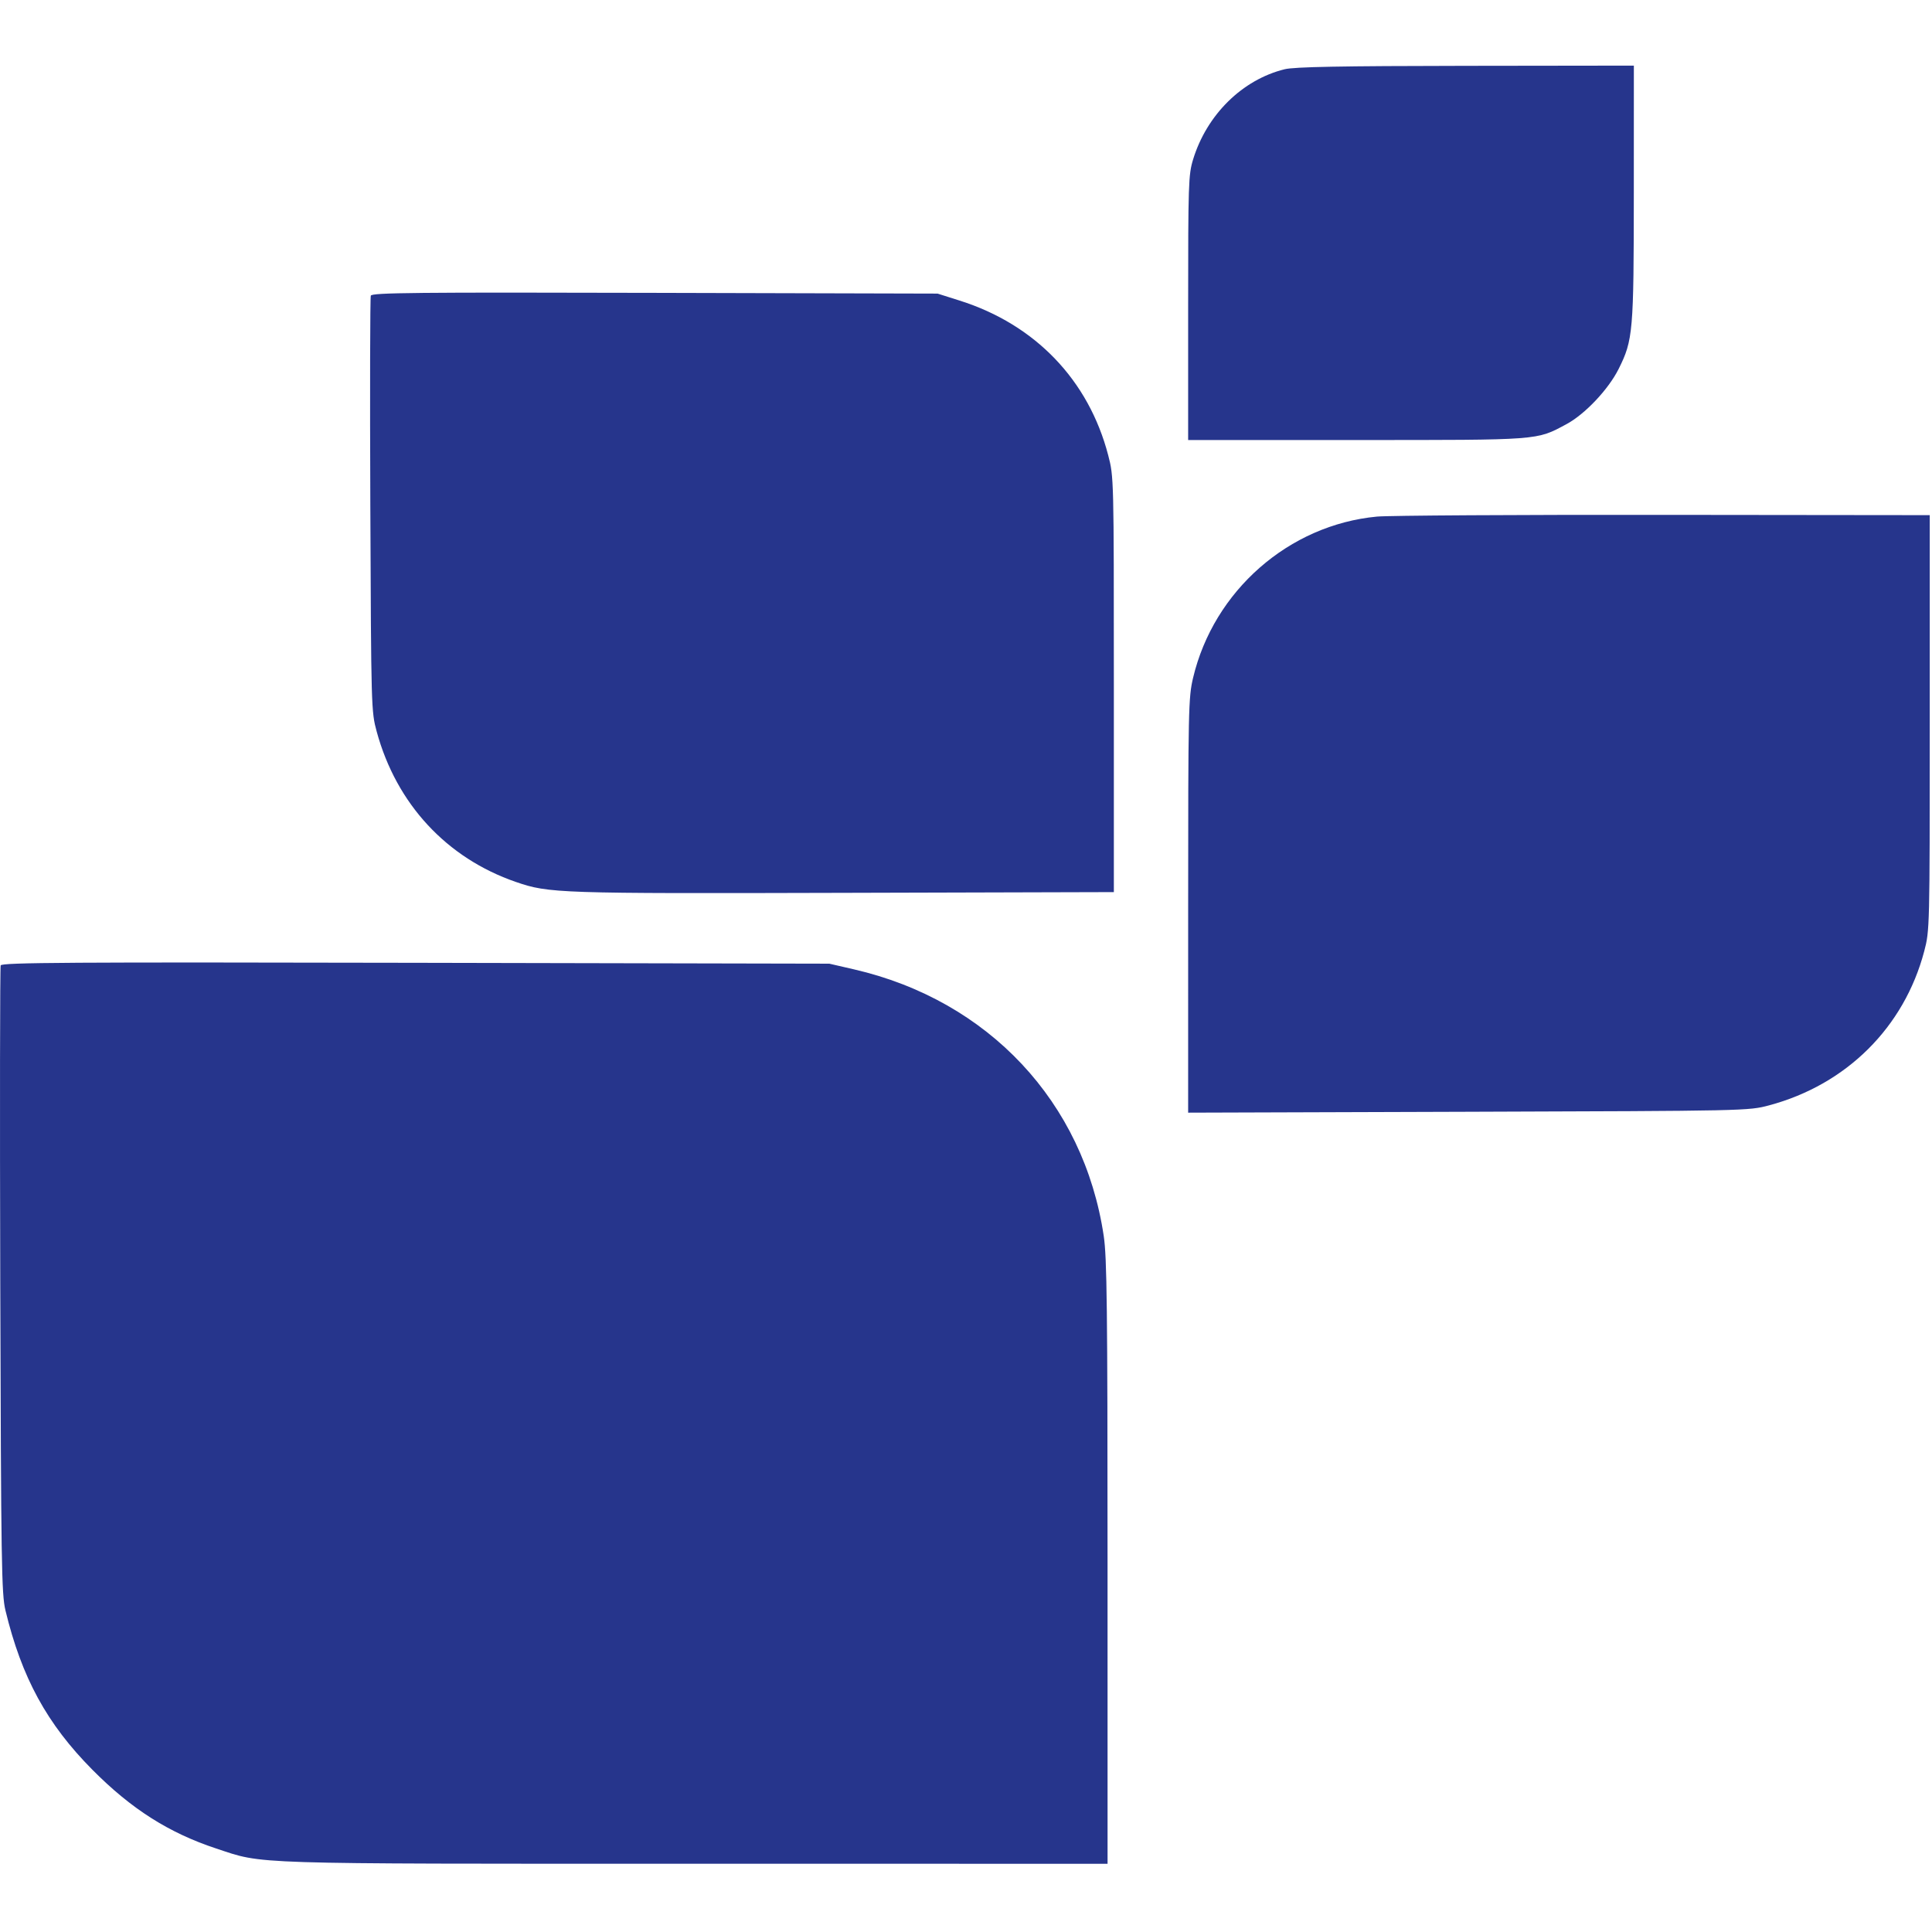
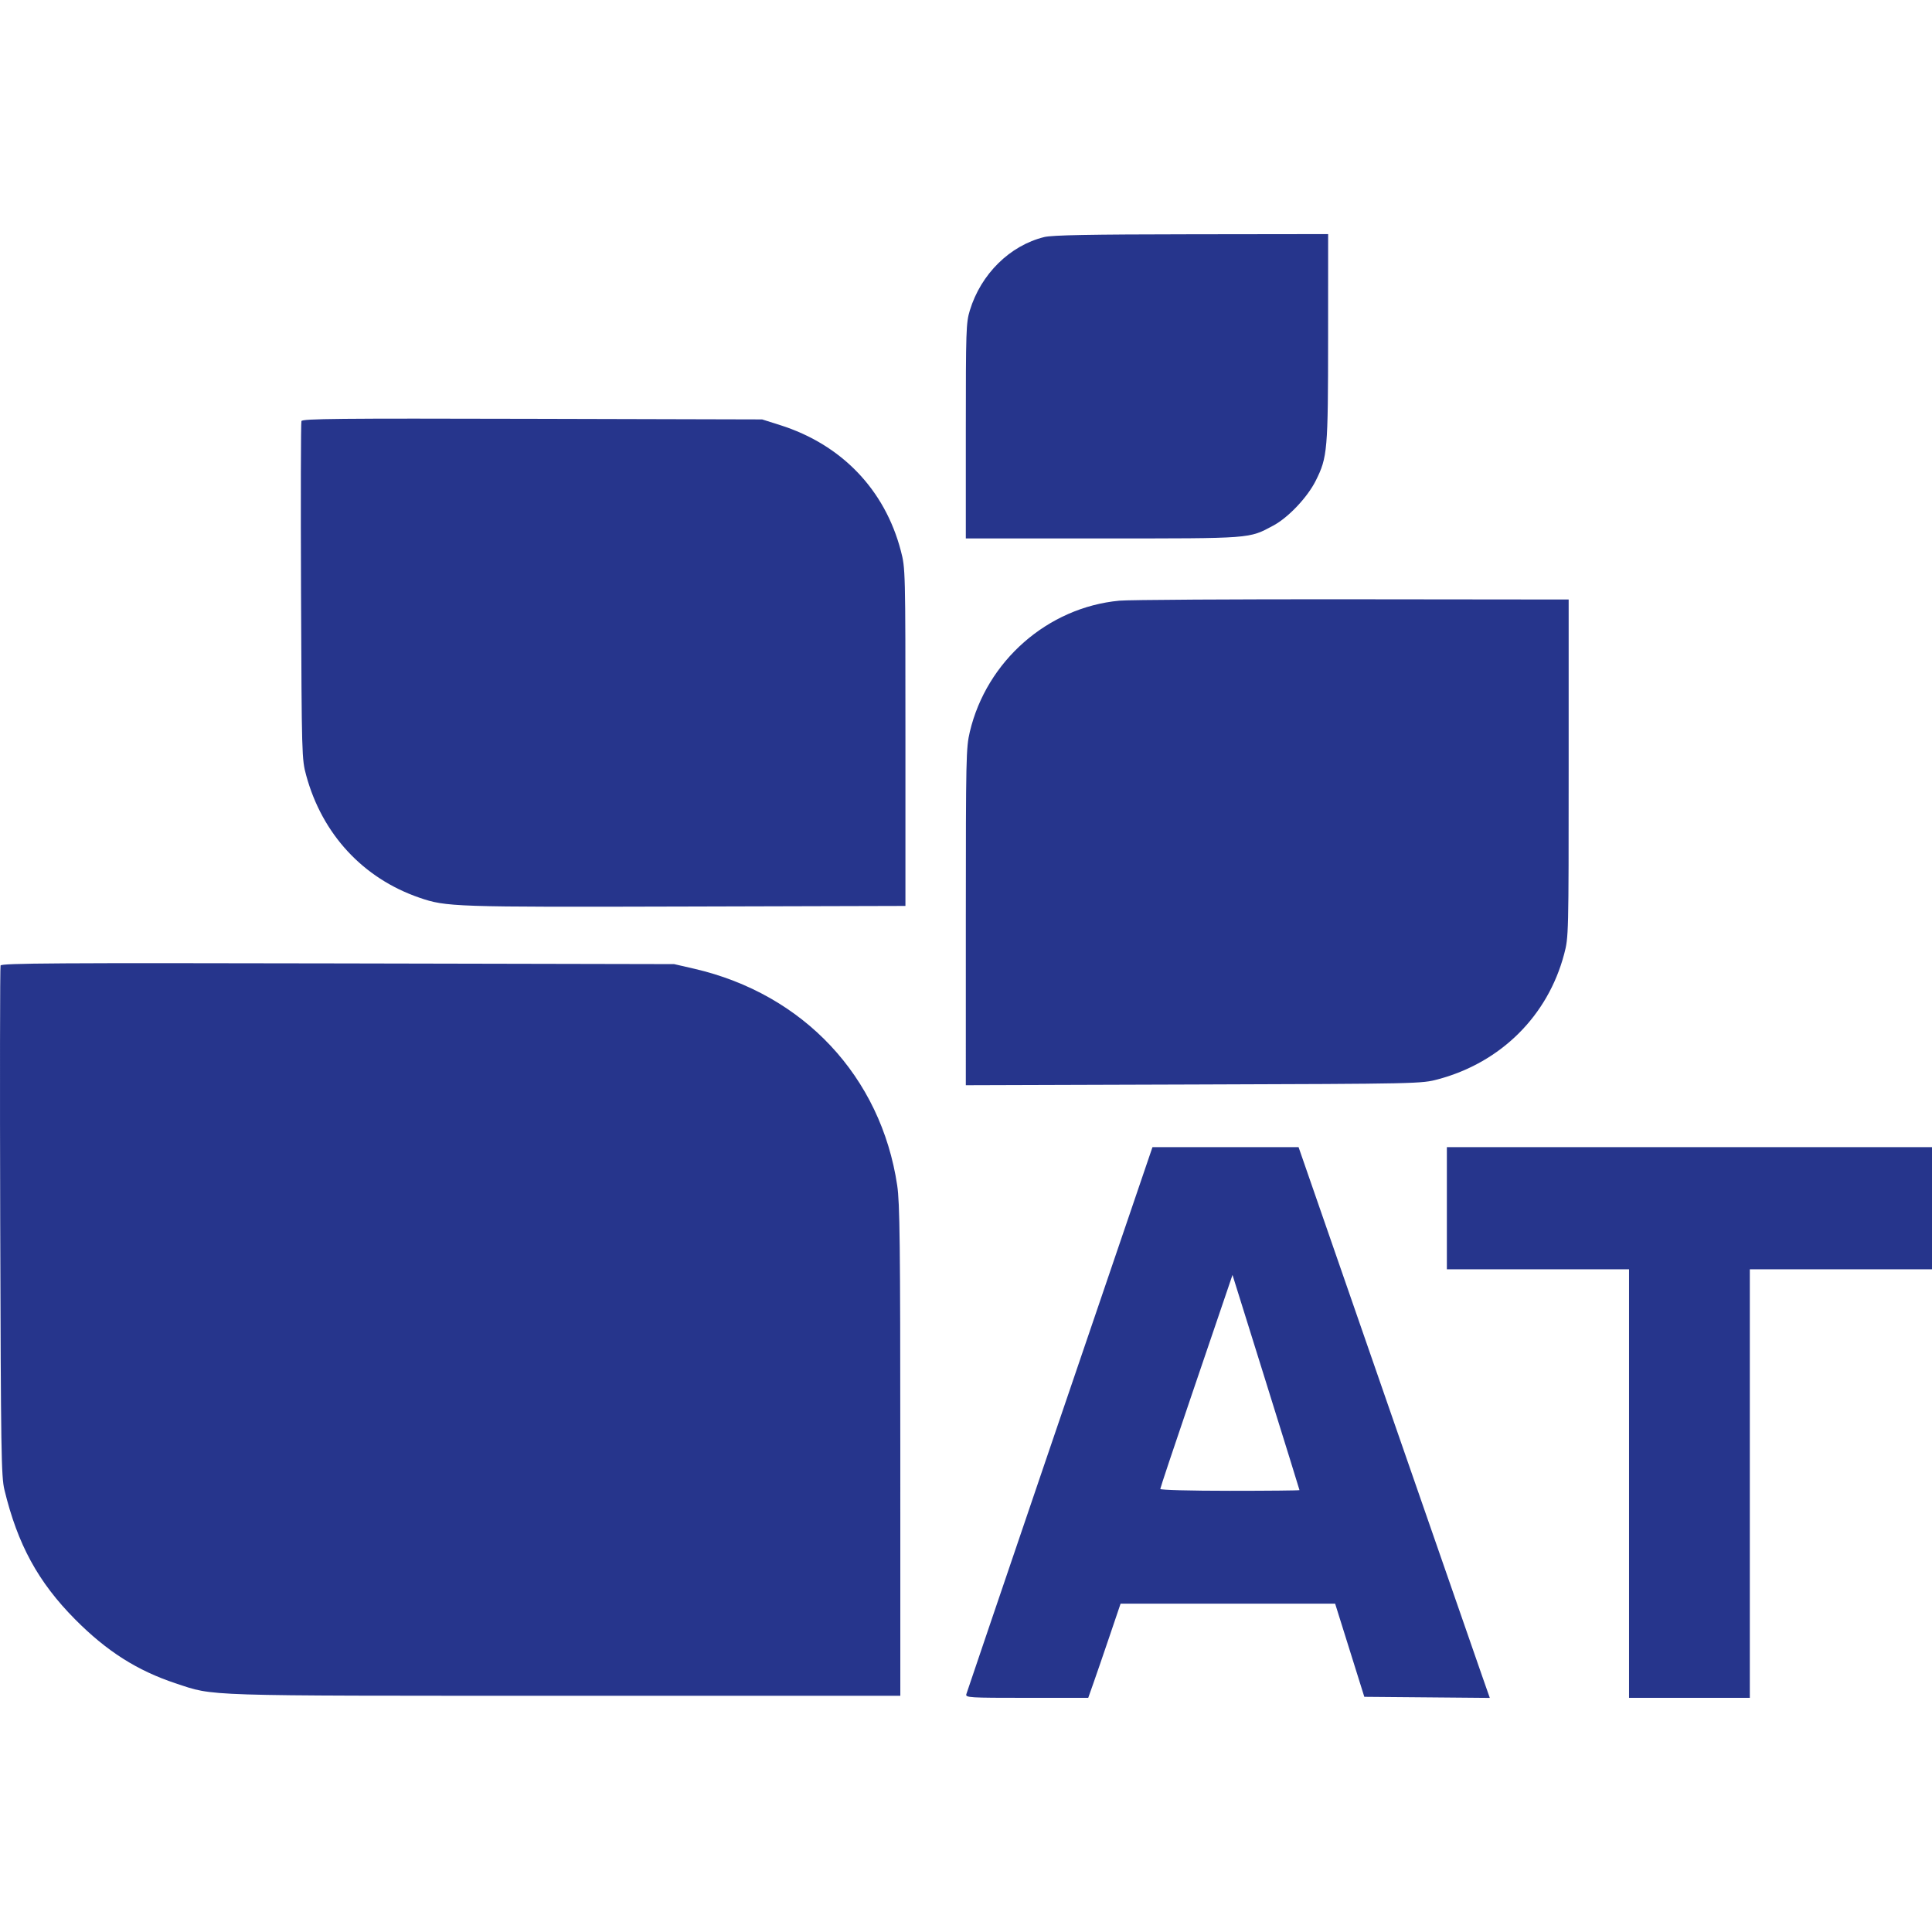
- <svg xmlns="http://www.w3.org/2000/svg" viewBox="0 -9 265 265">
+ <svg xmlns="http://www.w3.org/2000/svg" viewBox="0 -39.5 326 326">
  <style>path{fill:#26358C}@media (prefers-color-scheme:dark){path{fill:#DDE2F2}}</style>
-   <path fill-rule="evenodd" d="M176.211 0.497C170.407 1.921 165.525 6.731 163.648 12.875C163.011 14.961 162.97 16.194 162.97 33.225V51.354H186.049C211.409 51.354 210.699 51.408 214.849 49.186C217.39 47.825 220.615 44.414 222.019 41.603C224 37.633 224.093 36.543 224.1 17.38L224.106 0L201.051 0.03C183.848 0.052 177.542 0.17 176.211 0.497ZM50.863 31.552C50.762 31.818 50.731 44.753 50.795 60.298C50.908 88.181 50.92 88.597 51.672 91.355C54.374 101.266 61.262 108.703 70.765 111.973C75.302 113.533 76.49 113.573 115.65 113.465L152.78 113.364V84.892C152.78 56.52 152.778 56.409 152.007 53.45C149.319 43.135 142.003 35.513 131.638 32.232L128.602 31.271L89.824 31.17C57.066 31.085 51.018 31.144 50.863 31.552ZM188.875 61.857C176.786 62.991 166.479 72.029 163.646 83.979C163.01 86.666 162.975 88.289 162.972 115.215L162.97 143.616L201.396 143.494C239.573 143.373 239.84 143.367 242.663 142.611C253.267 139.772 261.179 131.911 263.933 121.476C264.684 118.631 264.691 118.339 264.691 90.132V61.66L228.251 61.621C208.209 61.599 190.49 61.705 188.875 61.857ZM0.095 123.415C-0.003 123.674 -0.03 143.135 0.036 166.661C0.146 205.525 0.211 209.658 0.746 211.88C2.967 221.099 6.435 227.456 12.675 233.748C18.014 239.131 23.156 242.4 29.668 244.552C36.26 246.731 33.339 246.638 95.357 246.639L151.917 246.641L151.915 205.33C151.913 170.339 151.833 163.486 151.393 160.532C148.656 142.162 135.58 128.209 117.116 123.956L113.75 123.181L57.012 123.062C9.638 122.963 0.244 123.021 0.095 123.415Z" />
+   <path fill-rule="evenodd" d="M176.211 0.497C170.407 1.921 165.525 6.731 163.648 12.875C163.011 14.961 162.97 16.194 162.97 33.225V51.354H186.049C211.409 51.354 210.699 51.408 214.849 49.186C217.39 47.825 220.615 44.414 222.019 41.603C224 37.633 224.093 36.543 224.1 17.38L224.106 0L201.051 0.03C183.848 0.052 177.542 0.17 176.211 0.497ZM50.863 31.552C50.762 31.818 50.731 44.753 50.795 60.298C50.908 88.181 50.92 88.597 51.672 91.355C54.374 101.266 61.262 108.703 70.765 111.973C75.302 113.533 76.49 113.573 115.65 113.465L152.78 113.364V84.892C152.78 56.52 152.778 56.409 152.007 53.45C149.319 43.135 142.003 35.513 131.638 32.232L128.602 31.271L89.824 31.17C57.066 31.085 51.018 31.144 50.863 31.552ZM188.875 61.857C176.786 62.991 166.479 72.029 163.646 83.979C163.01 86.666 162.975 88.289 162.972 115.215L162.97 143.616L201.396 143.494C239.573 143.373 239.84 143.367 242.663 142.611C253.267 139.772 261.179 131.911 263.933 121.476C264.684 118.631 264.691 118.339 264.691 90.132V61.66L228.251 61.621C208.209 61.599 190.49 61.705 188.875 61.857ZM0.095 123.415C-0.003 123.674 -0.03 143.135 0.036 166.661C0.146 205.525 0.211 209.658 0.746 211.88C2.967 221.099 6.435 227.456 12.675 233.748C18.014 239.131 23.156 242.4 29.668 244.552C36.26 246.731 33.339 246.638 95.357 246.639L151.917 246.641L151.915 205.33C151.913 170.339 151.833 163.486 151.393 160.532C148.656 142.162 135.58 128.209 117.116 123.956L113.75 123.181L57.012 123.062C9.638 122.963 0.244 123.021 0.095 123.415ZM193.959 155.548C187.69 173.878 163.172 245.938 163.053 246.379C162.9 246.951 163.551 246.99 173.257 246.99H183.624L184.519 244.457C185.012 243.064 186.24 239.488 187.25 236.509L189.085 231.094H207.186H225.286L227.748 238.955L230.21 246.815L240.798 246.907L251.385 247L250.066 243.239C249.34 241.171 242.08 220.26 233.931 196.771L219.116 154.063H206.791H194.466L193.959 155.548ZM244.14 164.369V174.675H259.51H274.88V210.832V246.99H285.07H295.259V210.832V174.675H310.63H326V164.369V154.063H285.07H244.14V164.369ZM219.271 211.939C219.271 212.003 213.986 212.055 207.527 212.055C200.874 212.055 195.783 211.92 195.783 211.743C195.783 211.572 198.131 204.537 201.001 196.11C203.871 187.683 206.612 179.626 207.093 178.206L207.968 175.624L213.619 193.723C216.727 203.678 219.271 211.875 219.271 211.939Z" />
</svg>
